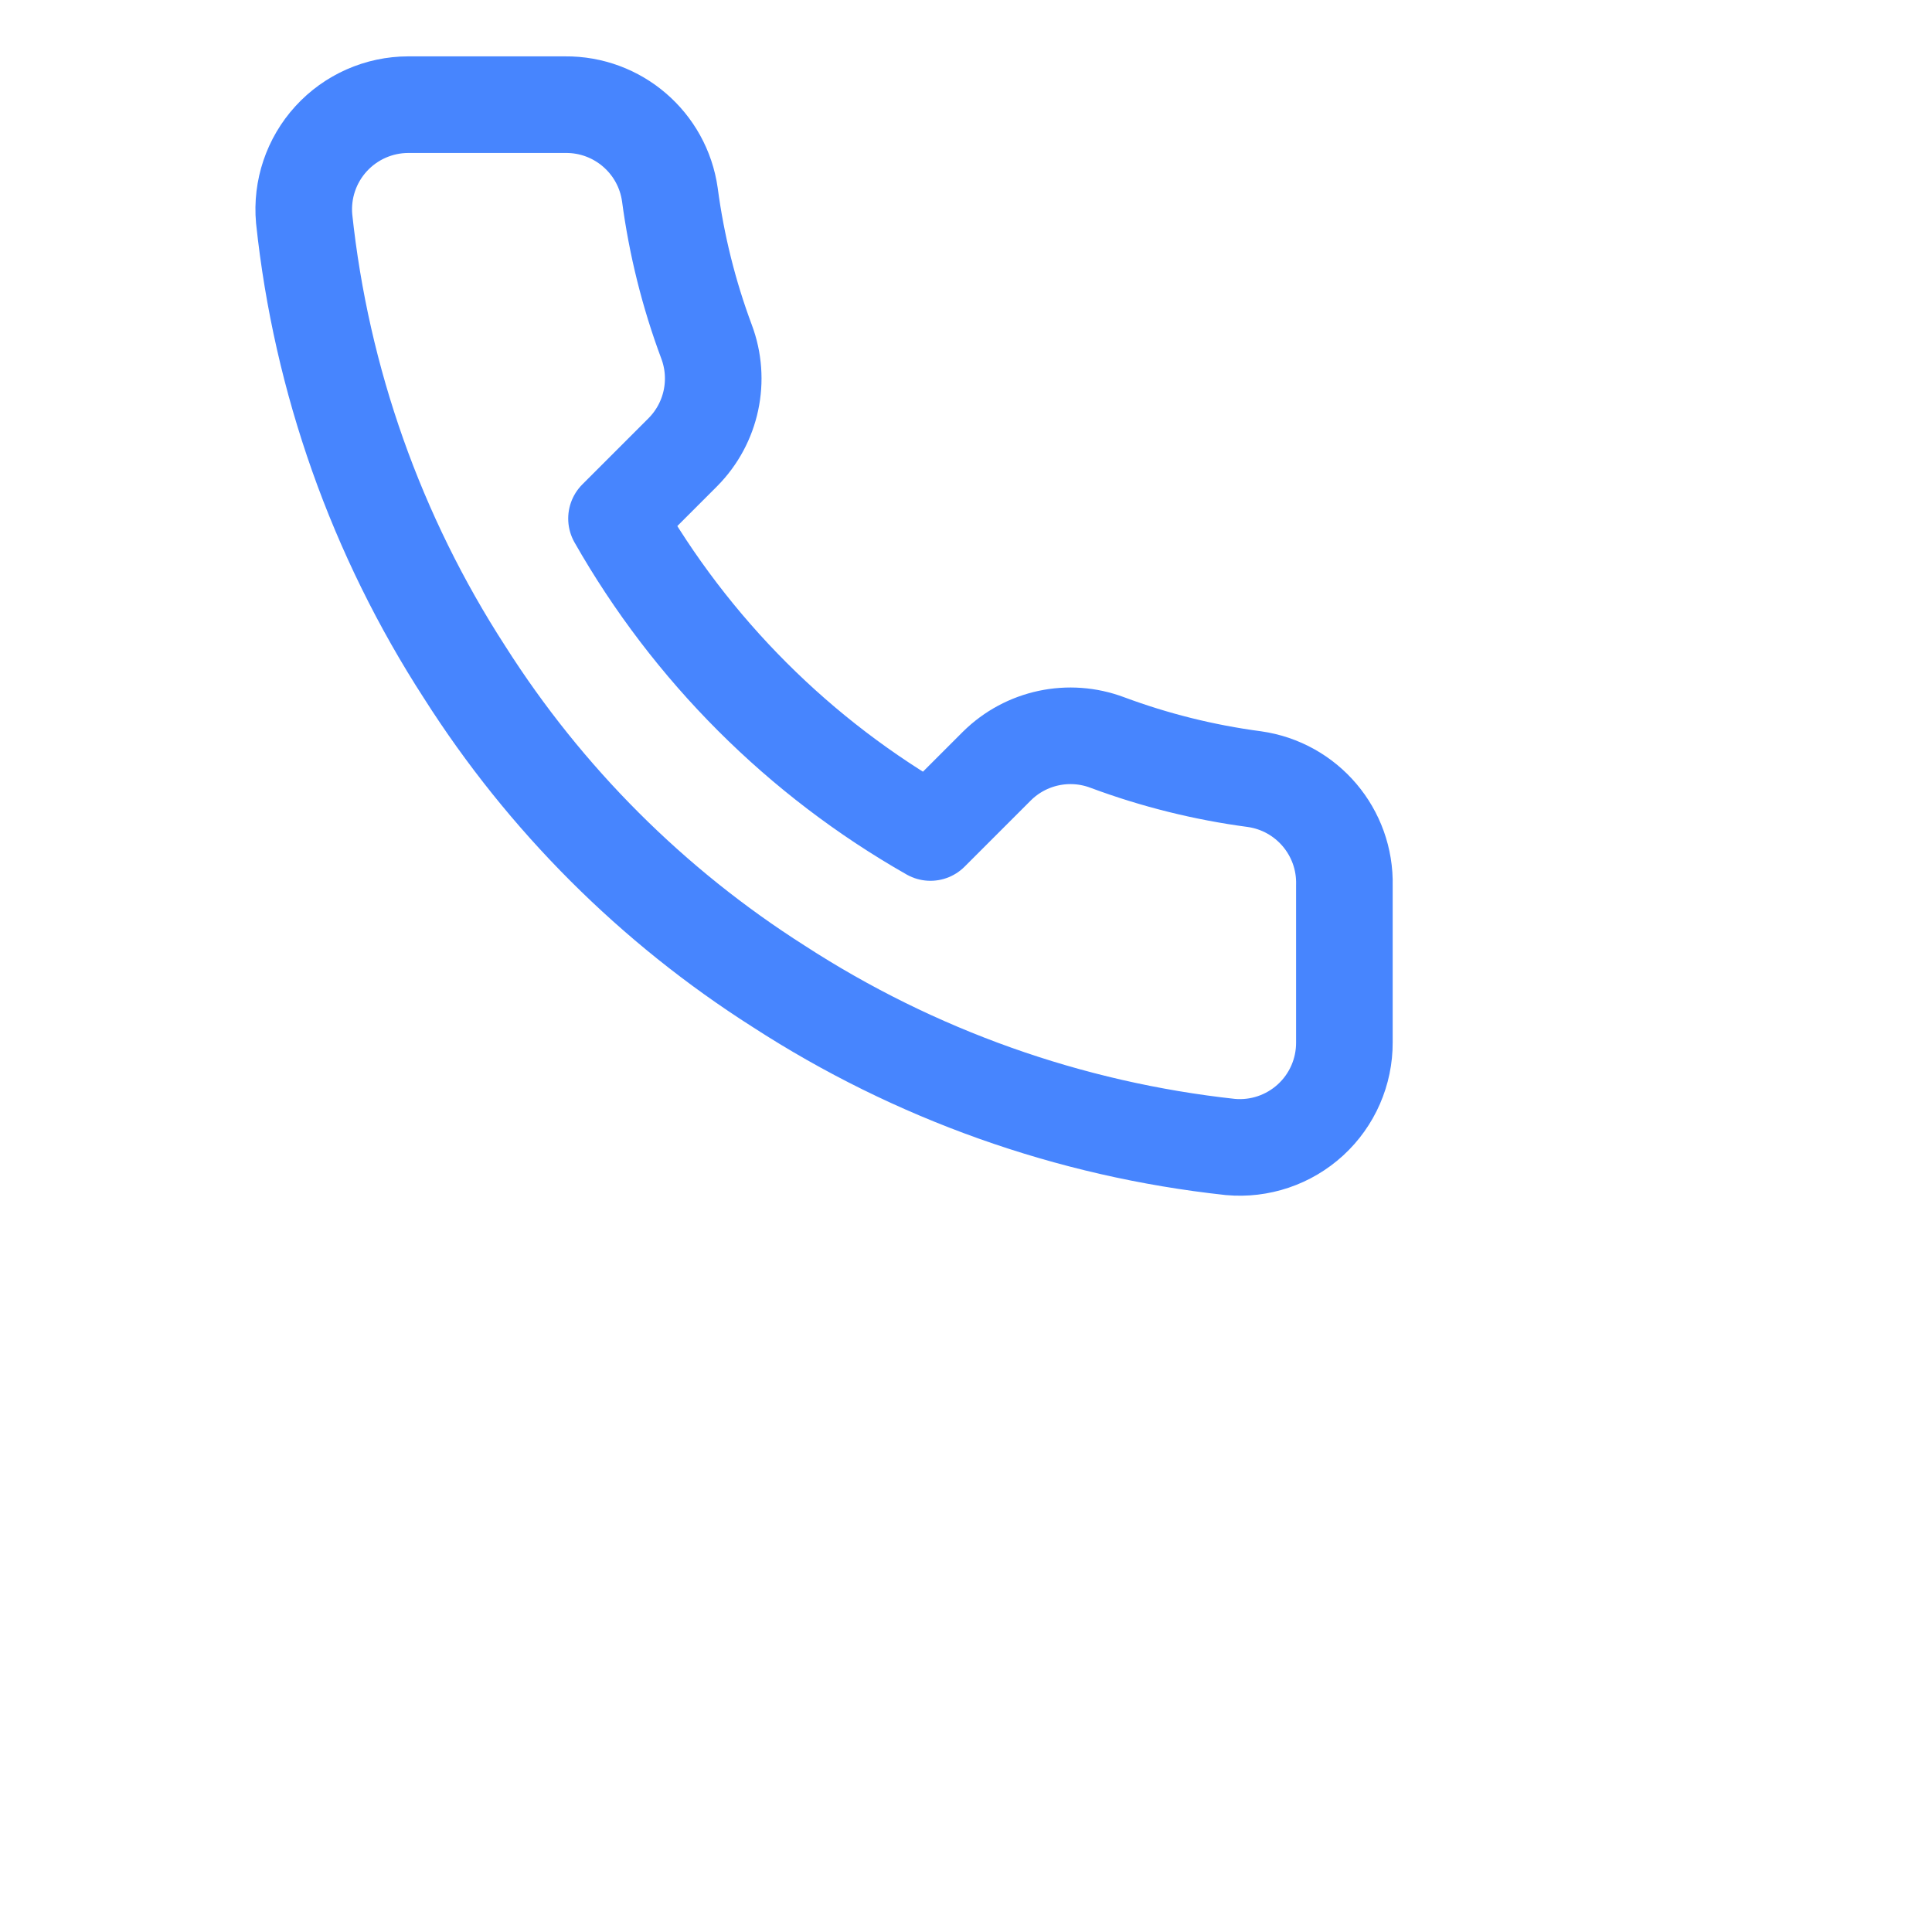
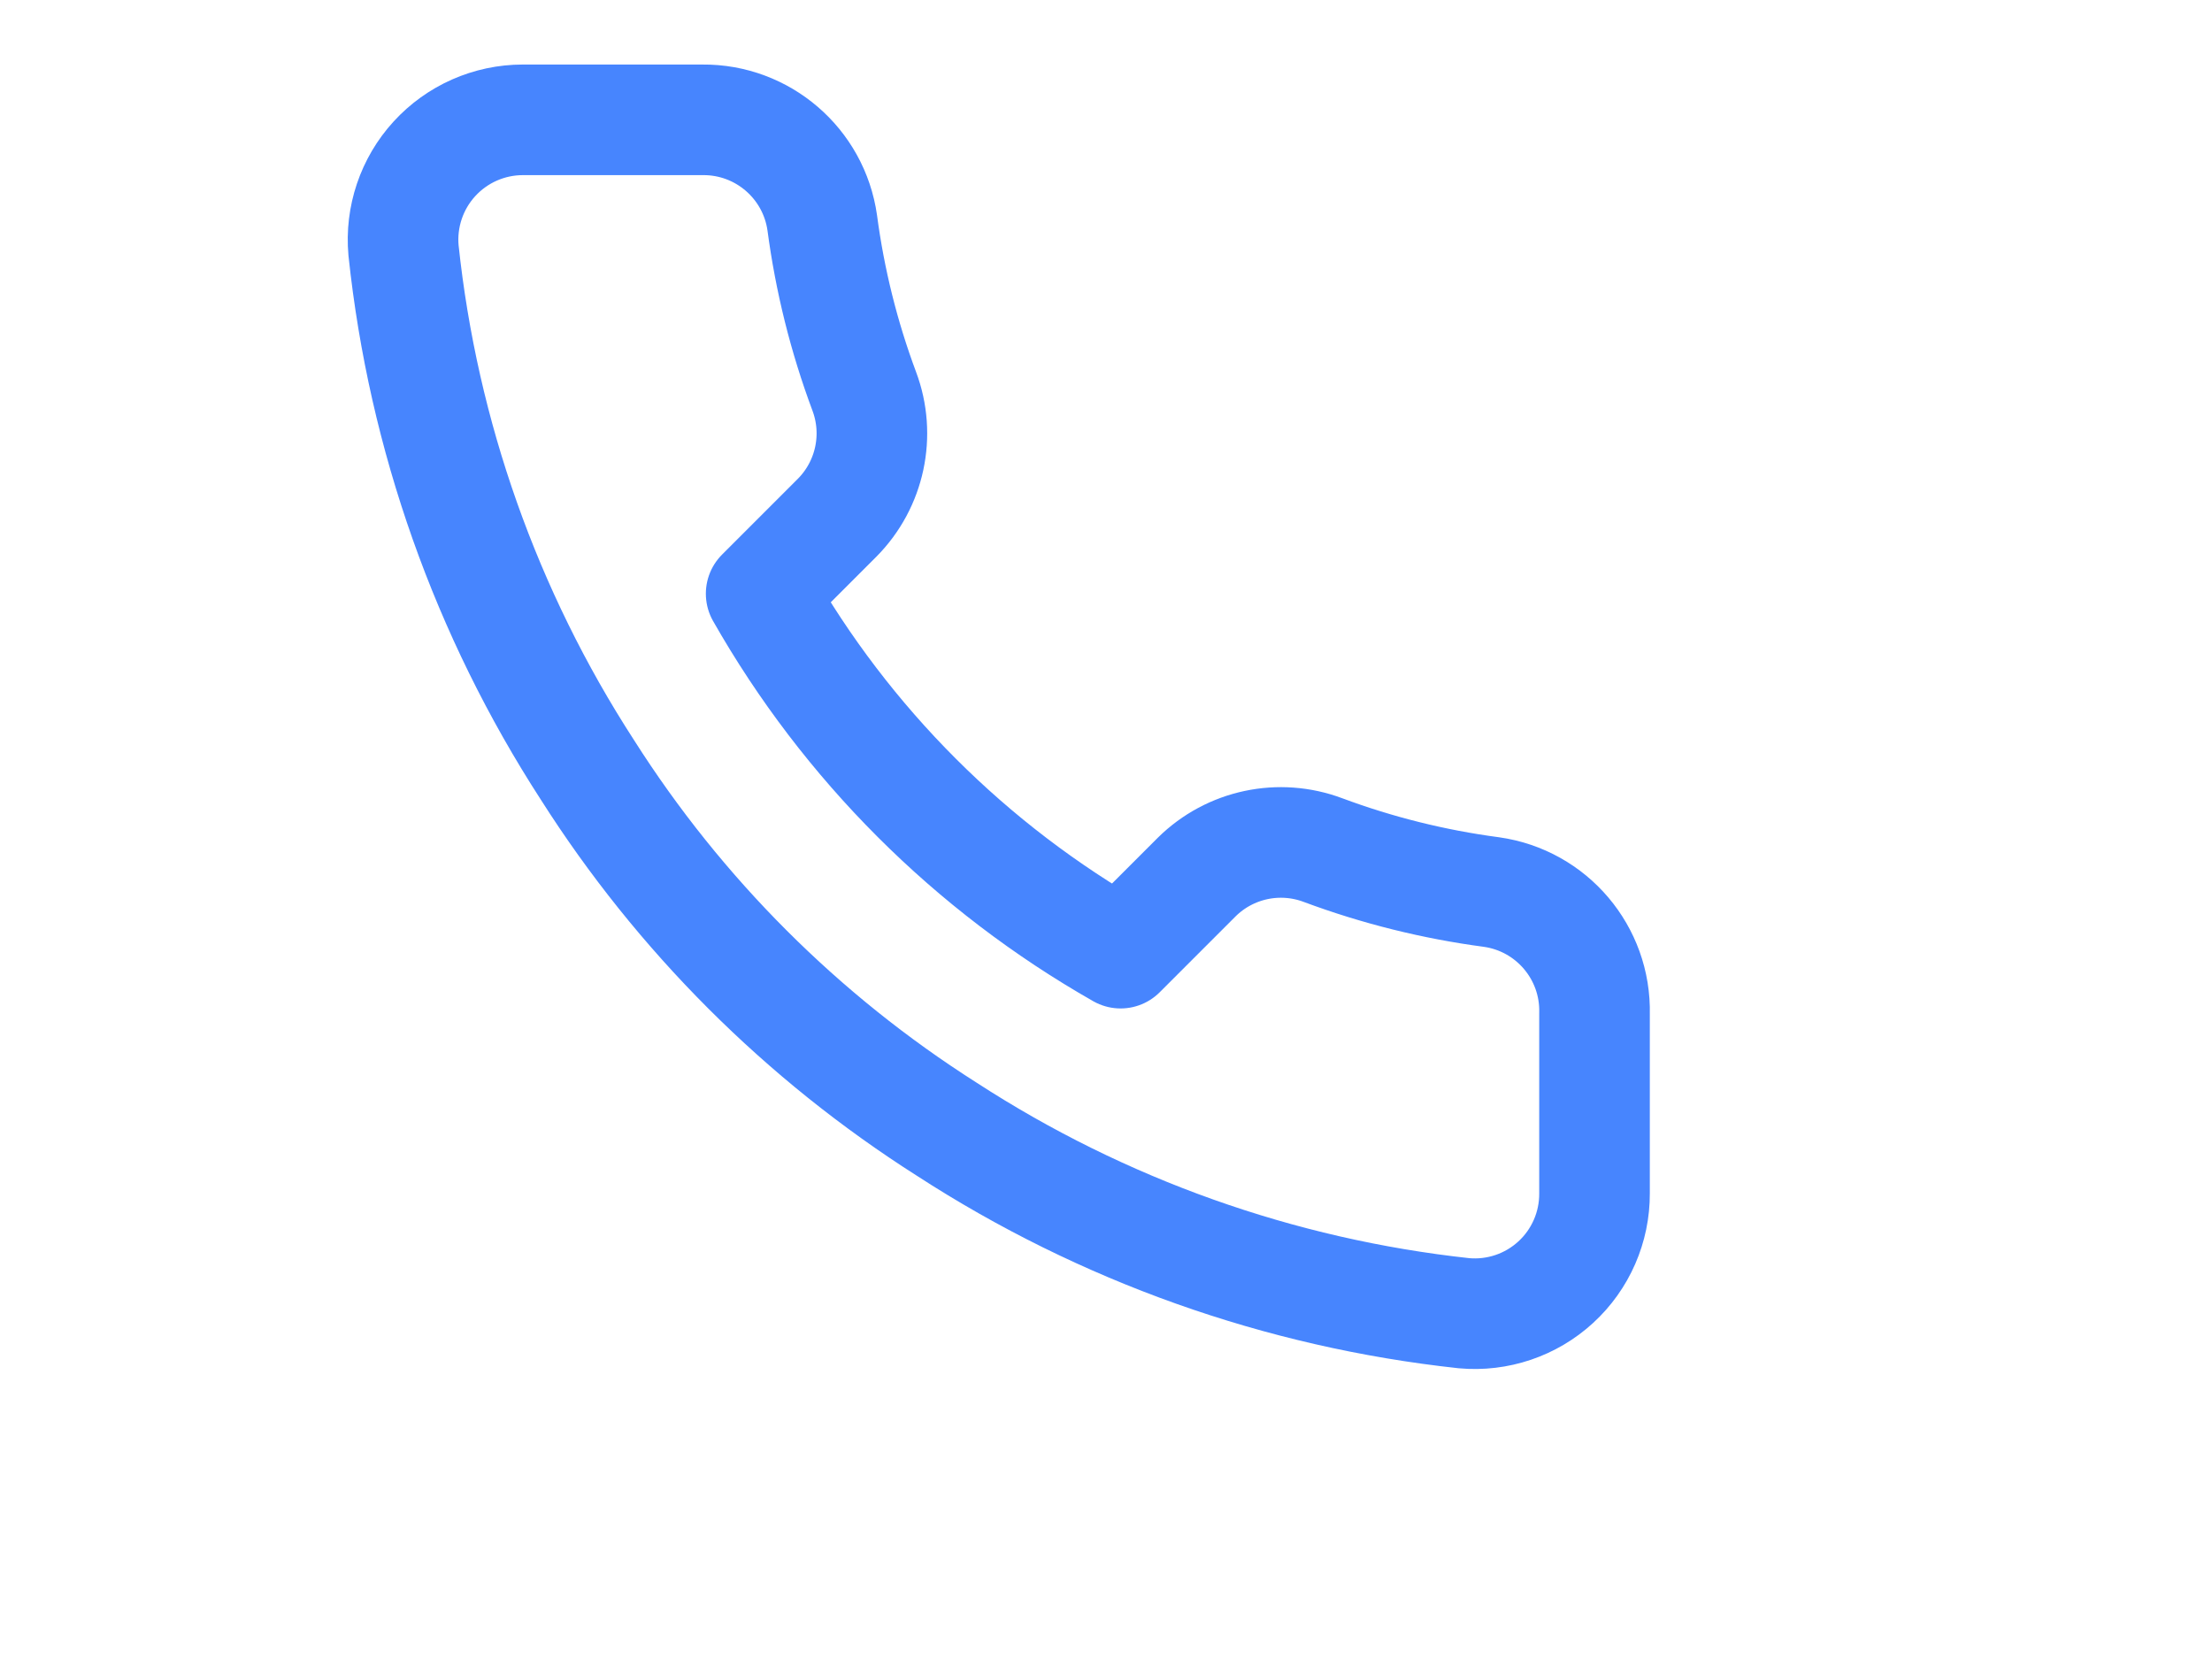
- <svg xmlns="http://www.w3.org/2000/svg" fill="none" viewBox="-4 0 40 40">
+ <svg xmlns="http://www.w3.org/2000/svg" fill="none" viewBox="-5 0 40 30">
  <path stroke="#4785FE" stroke-linecap="round" stroke-linejoin="round" stroke-width="2" d="M23.834 18.33v3.25a2.165 2.165 0 01-2.362 2.167 21.44 21.44 0 01-9.35-3.326 21.123 21.123 0 01-6.5-6.5 21.44 21.44 0 01-3.325-9.393 2.167 2.167 0 012.156-2.361h3.25A2.167 2.167 0 019.869 4.03c.138 1.04.392 2.061.759 3.044a2.166 2.166 0 01-.488 2.286l-1.376 1.376a17.333 17.333 0 006.5 6.5l1.376-1.376a2.166 2.166 0 012.286-.487c.983.366 2.004.62 3.044.758a2.167 2.167 0 011.864 2.199z" />
</svg>
